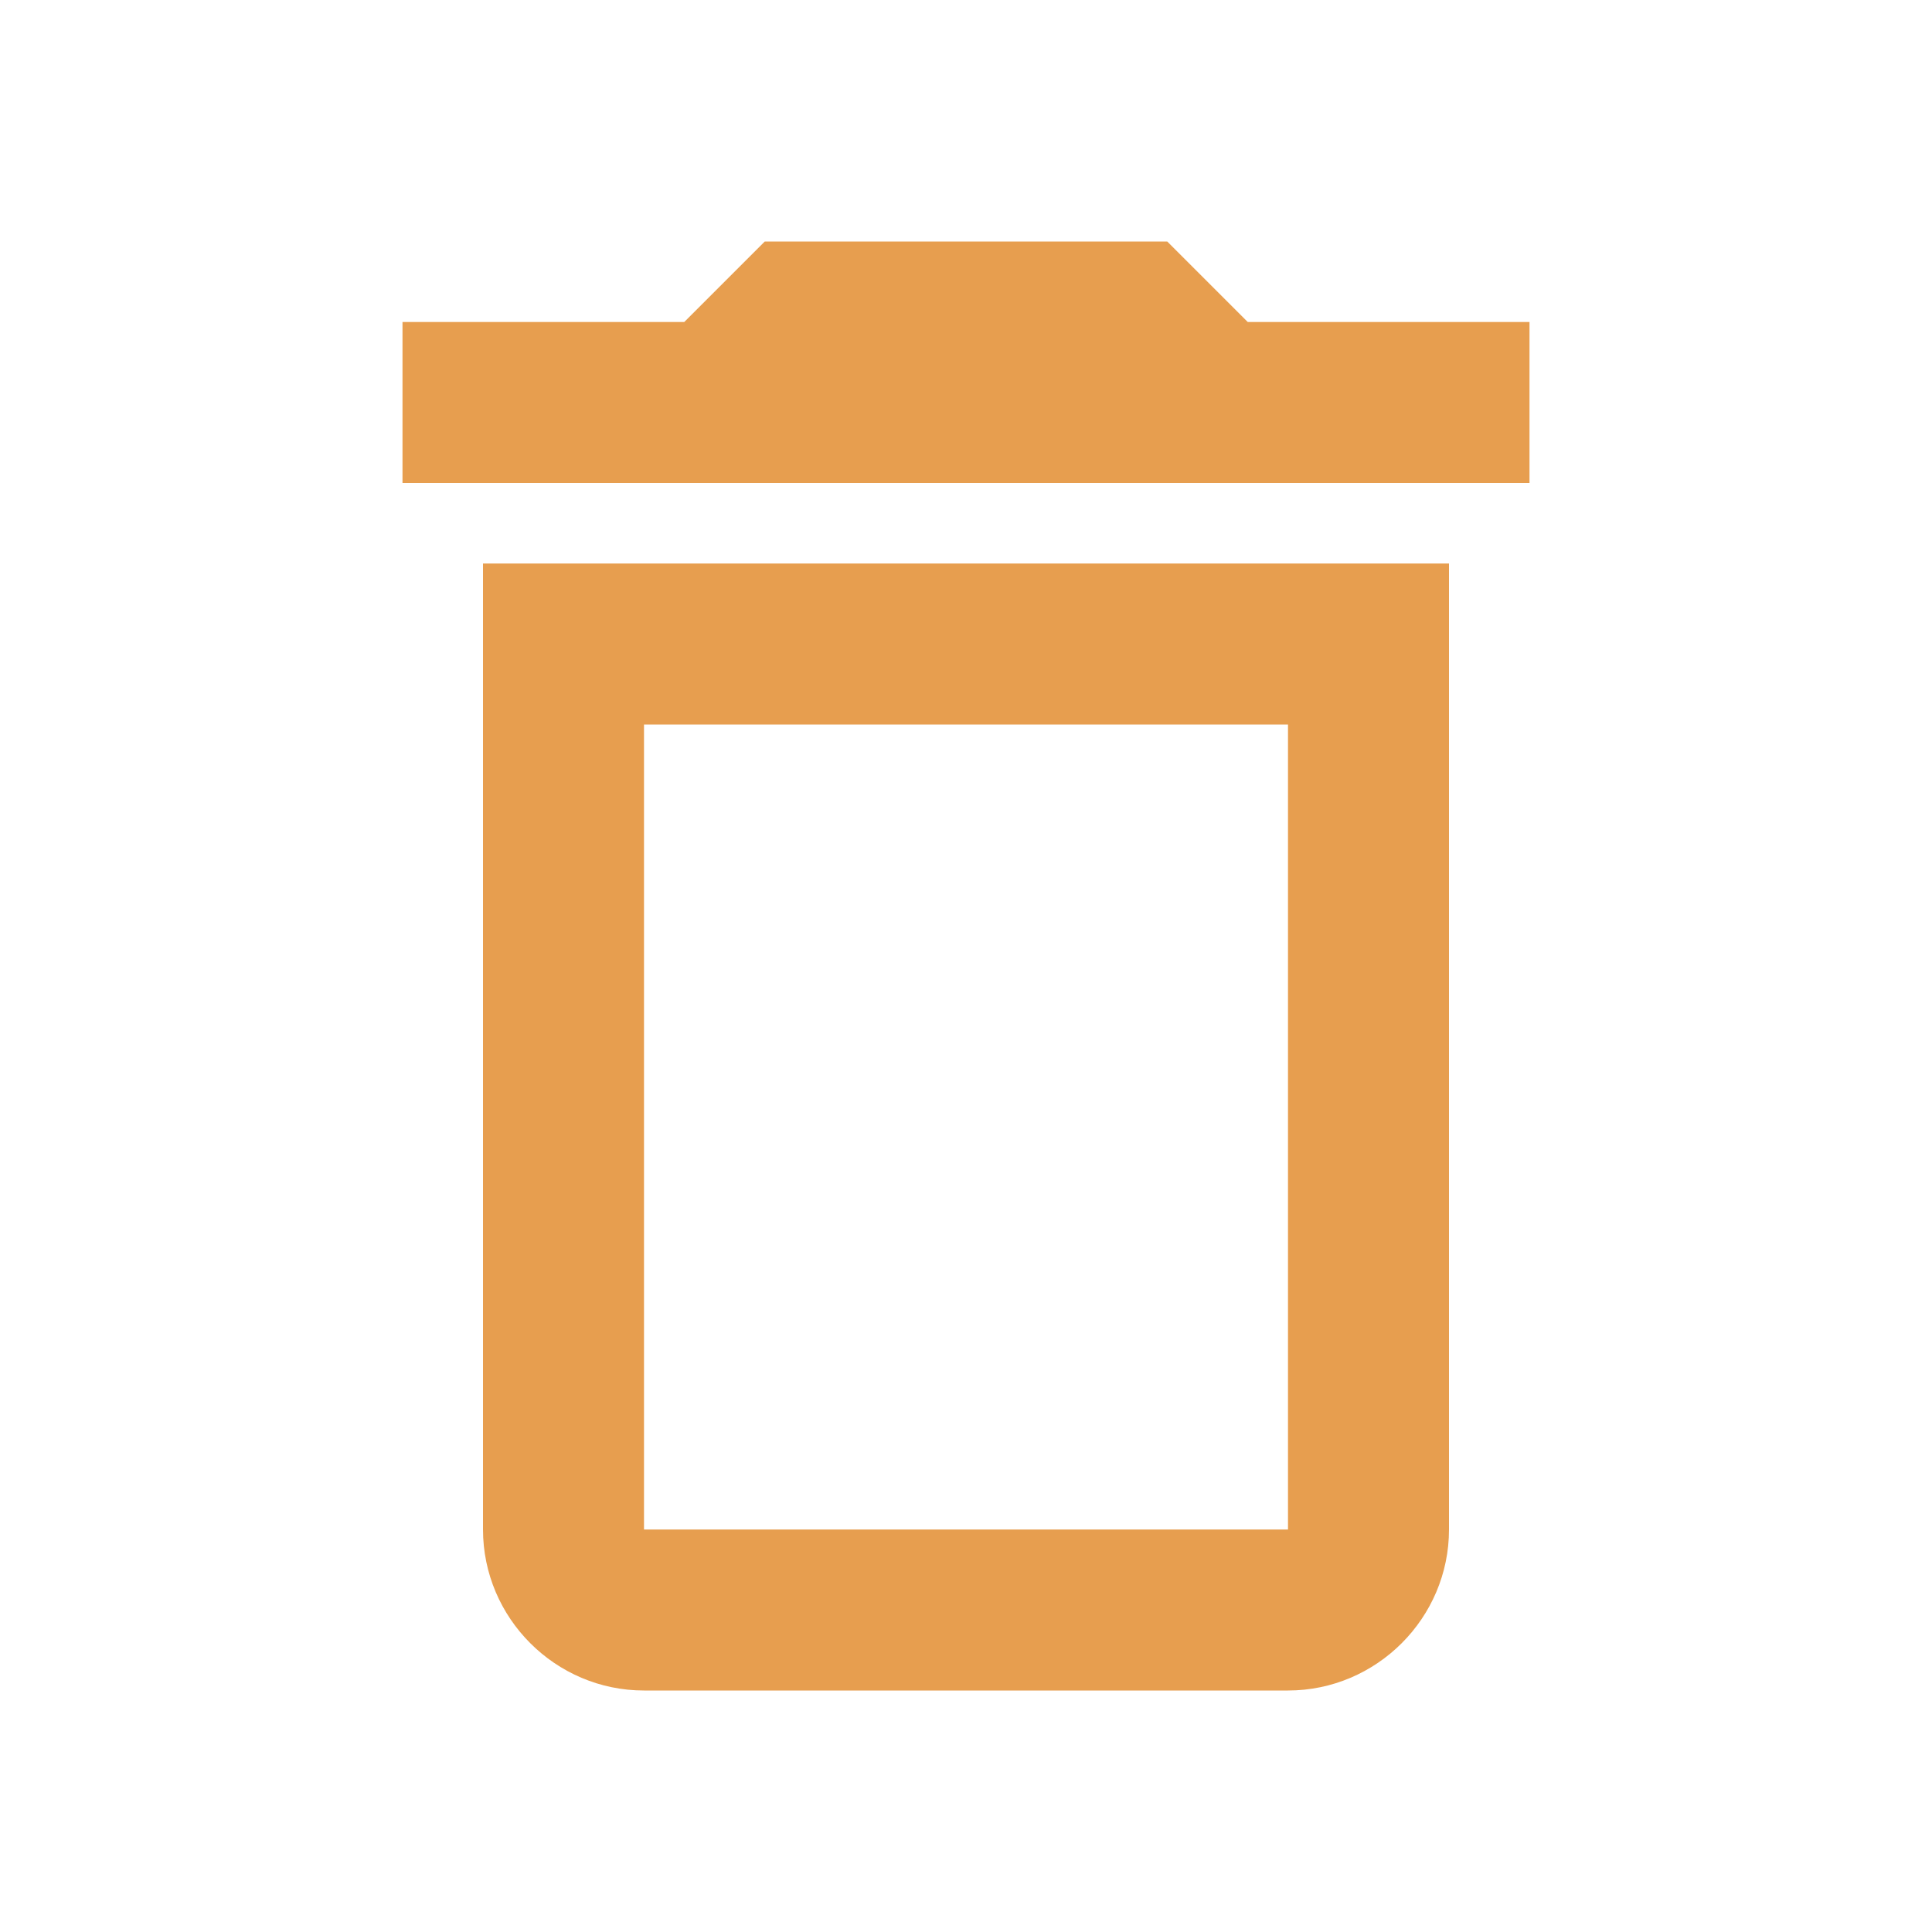
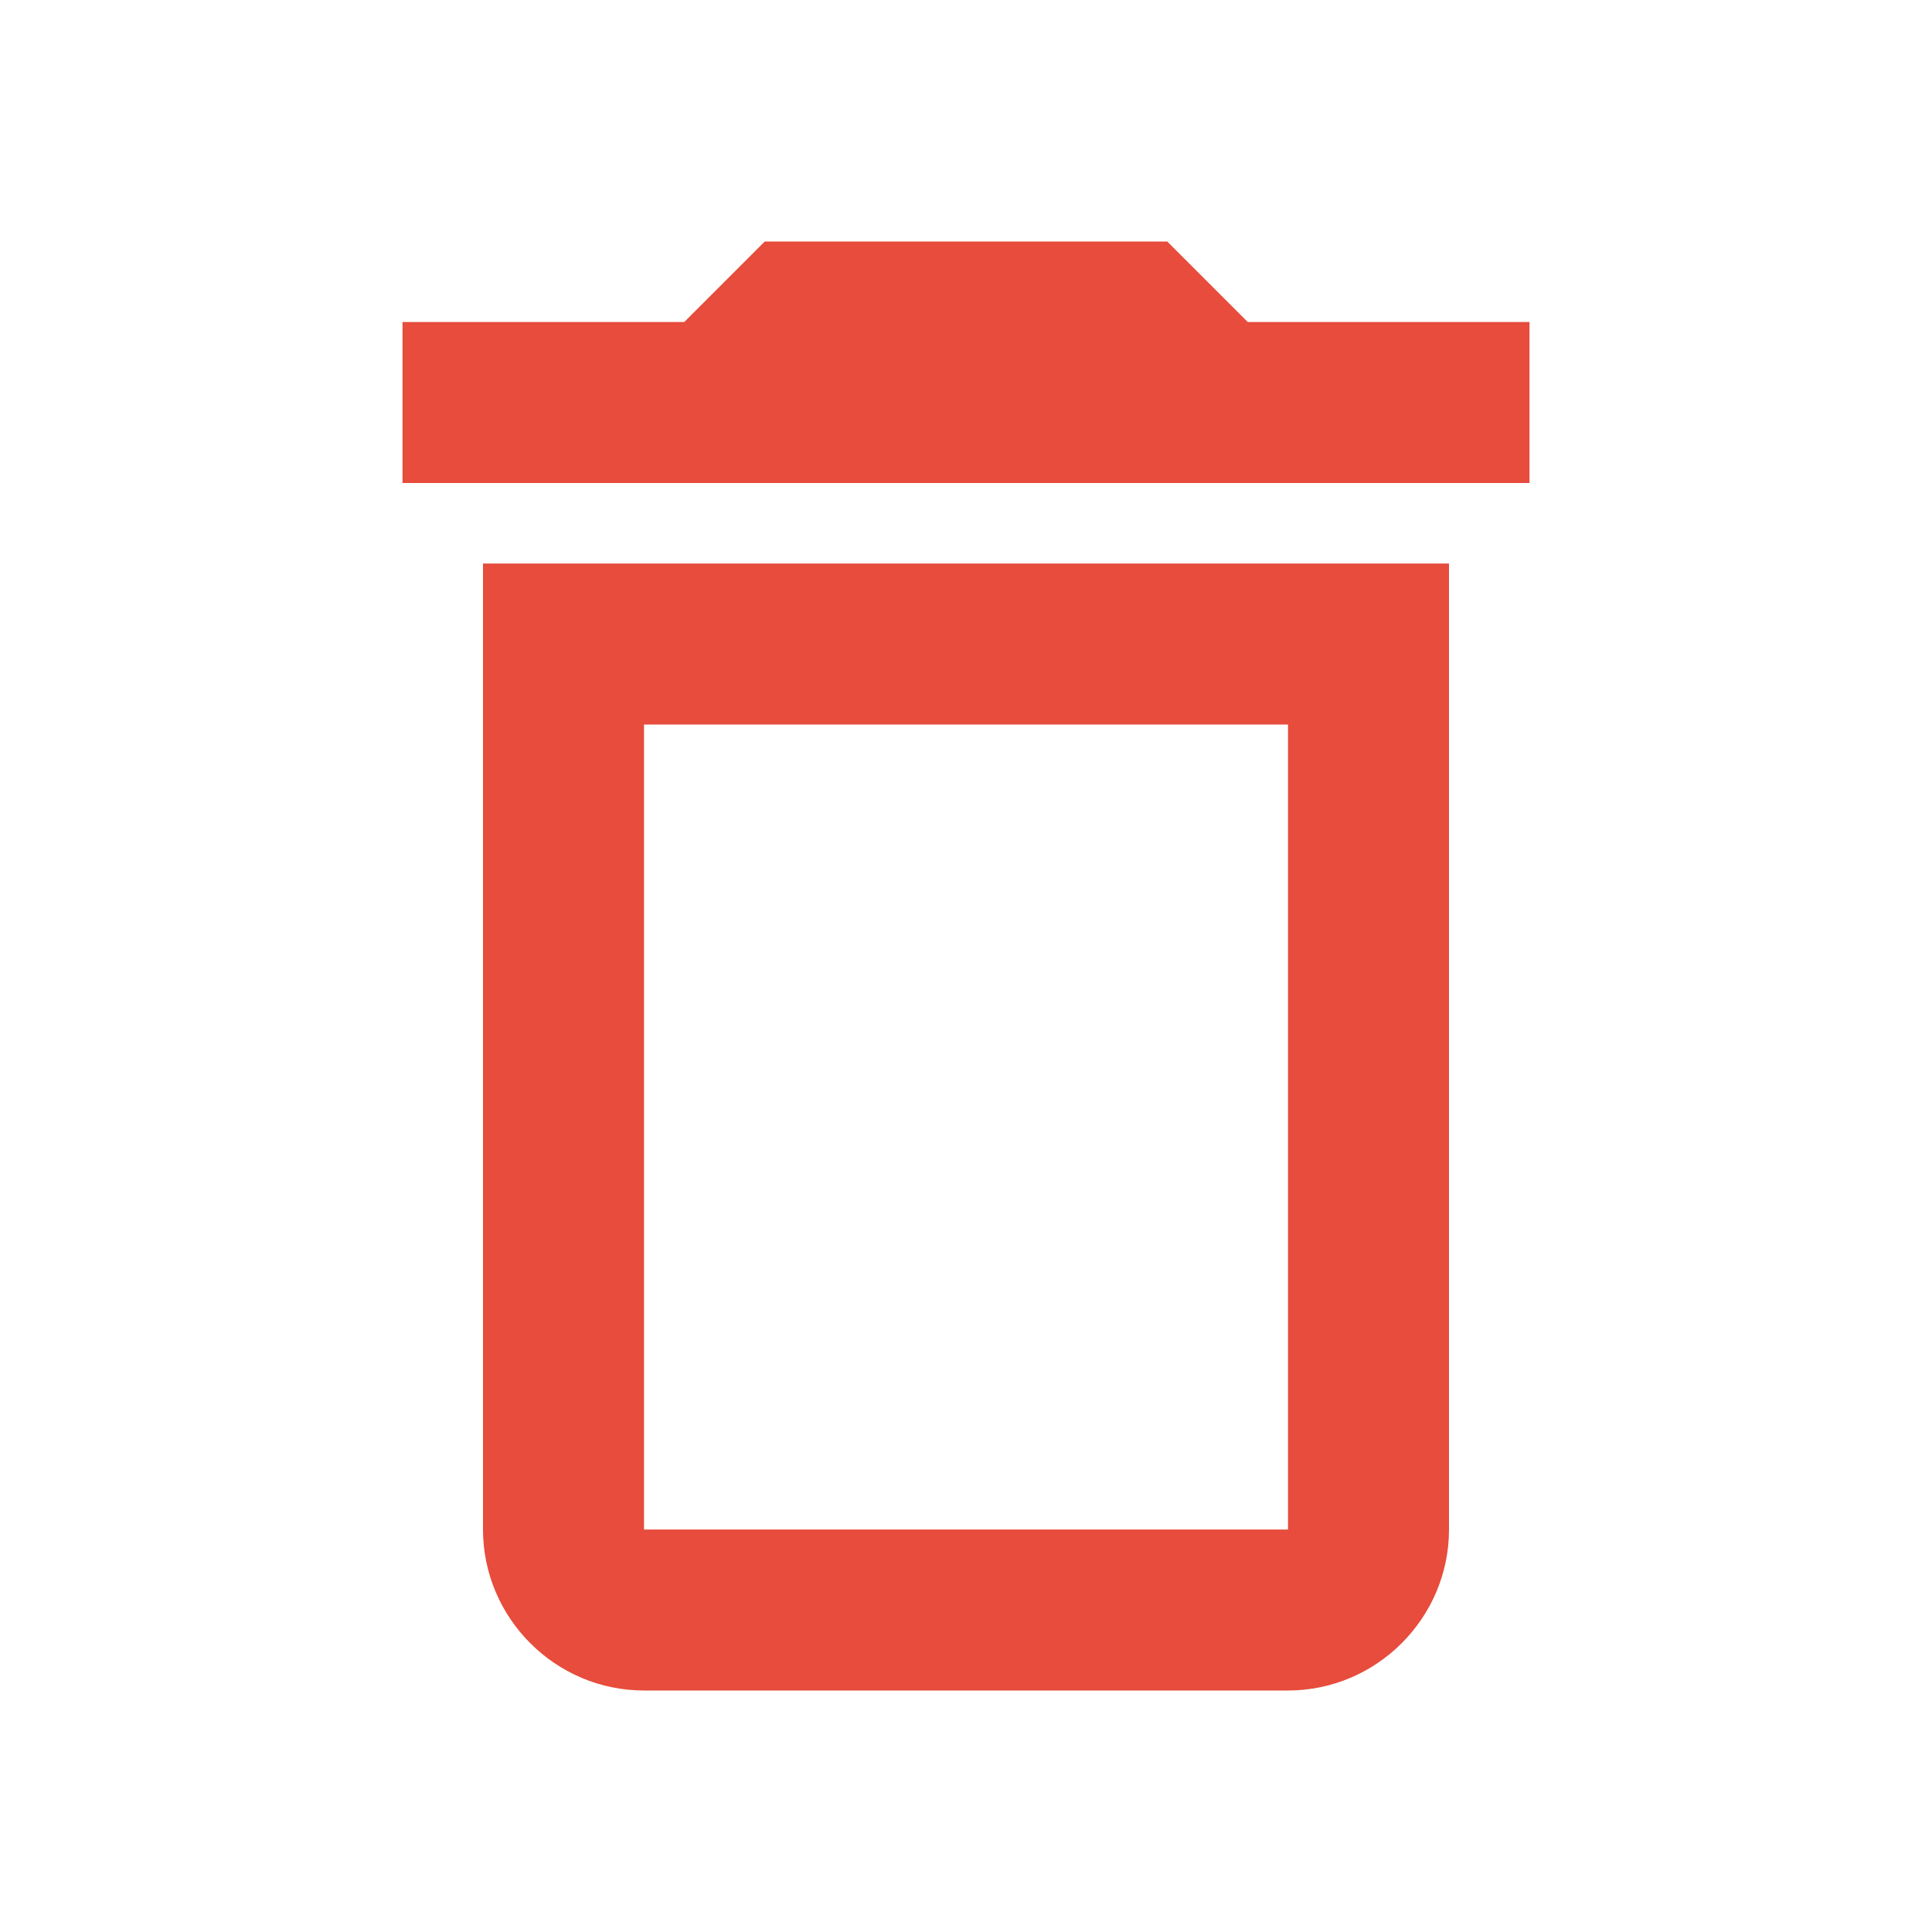
<svg xmlns="http://www.w3.org/2000/svg" width="24" height="24" viewBox="0 0 24 24" fill="none">
-   <path d="M16 9V19H8V9H16ZM14.5 3H9.5L8.5 4H5V6H19V4H15.5L14.5 3ZM18 7H6V19C6 20.1 6.9 21 8 21H16C17.1 21 18 20.1 18 19V7Z" fill="#E79E4F" />
+   <path d="M16 9V19H8V9H16ZM14.5 3H9.5L8.5 4H5V6H19V4H15.5L14.5 3ZM18 7H6V19C6 20.1 6.9 21 8 21H16C17.1 21 18 20.1 18 19V7Z" fill="#E74C3C" />
</svg>
